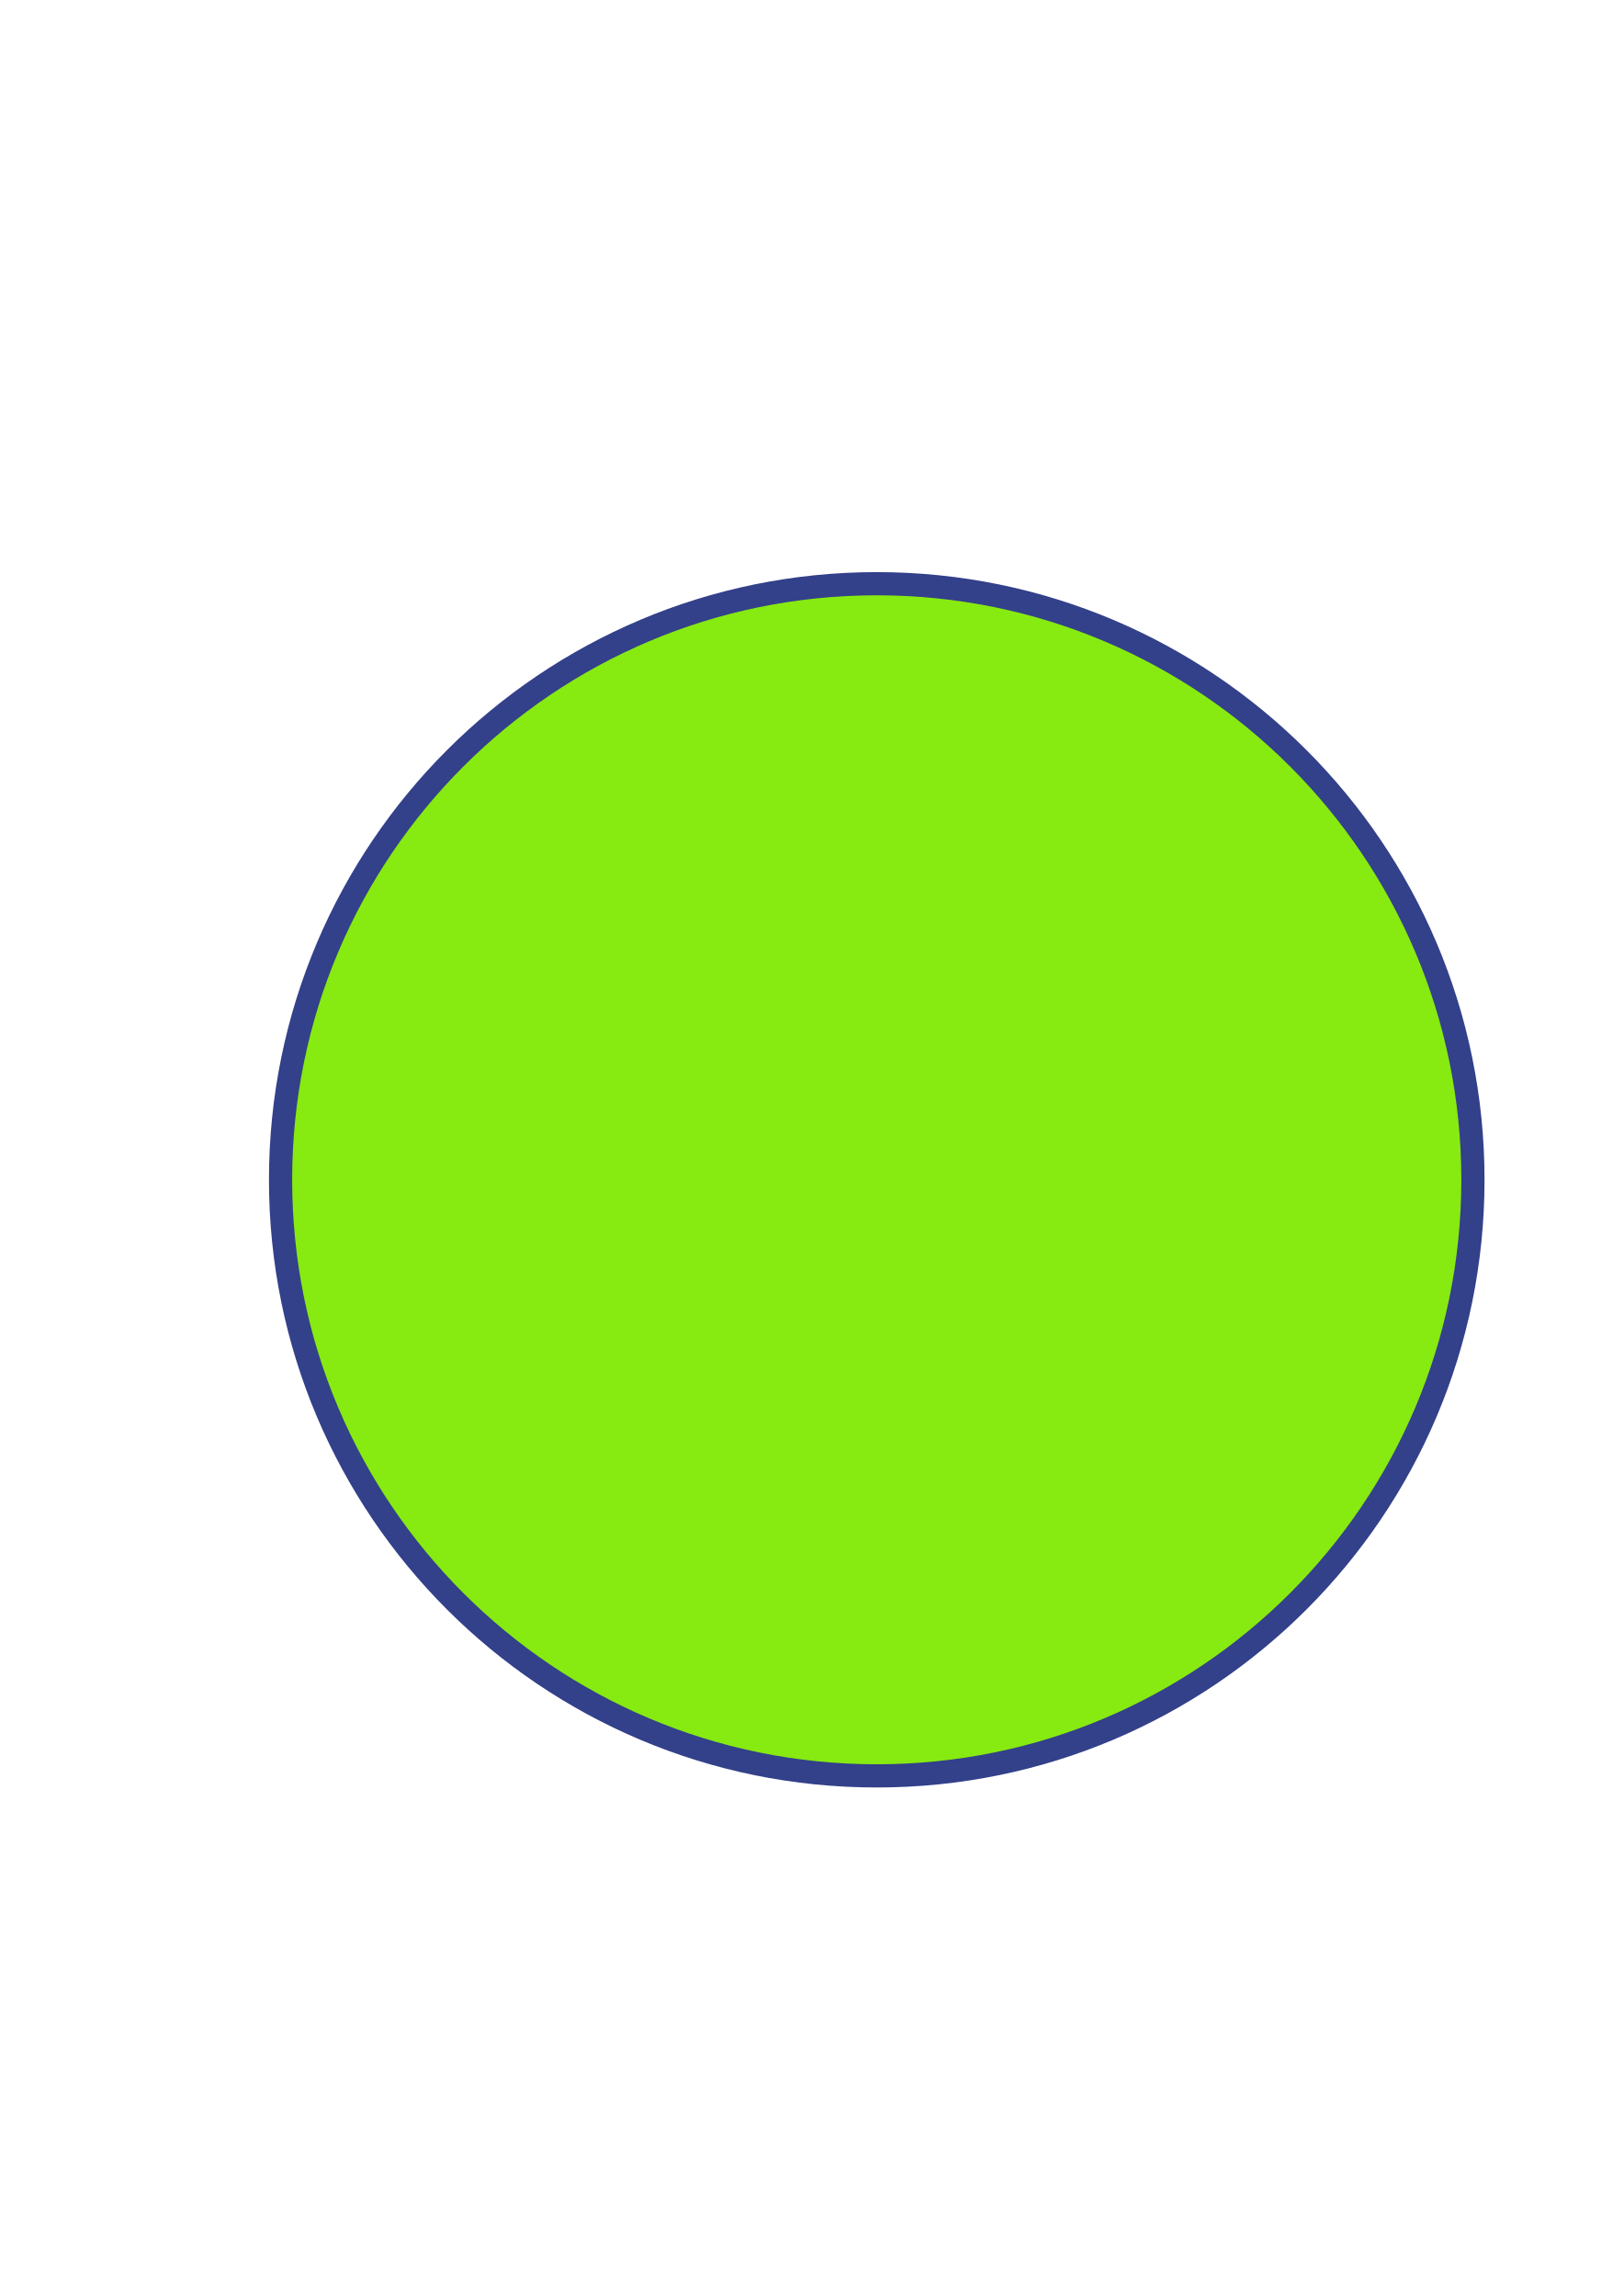
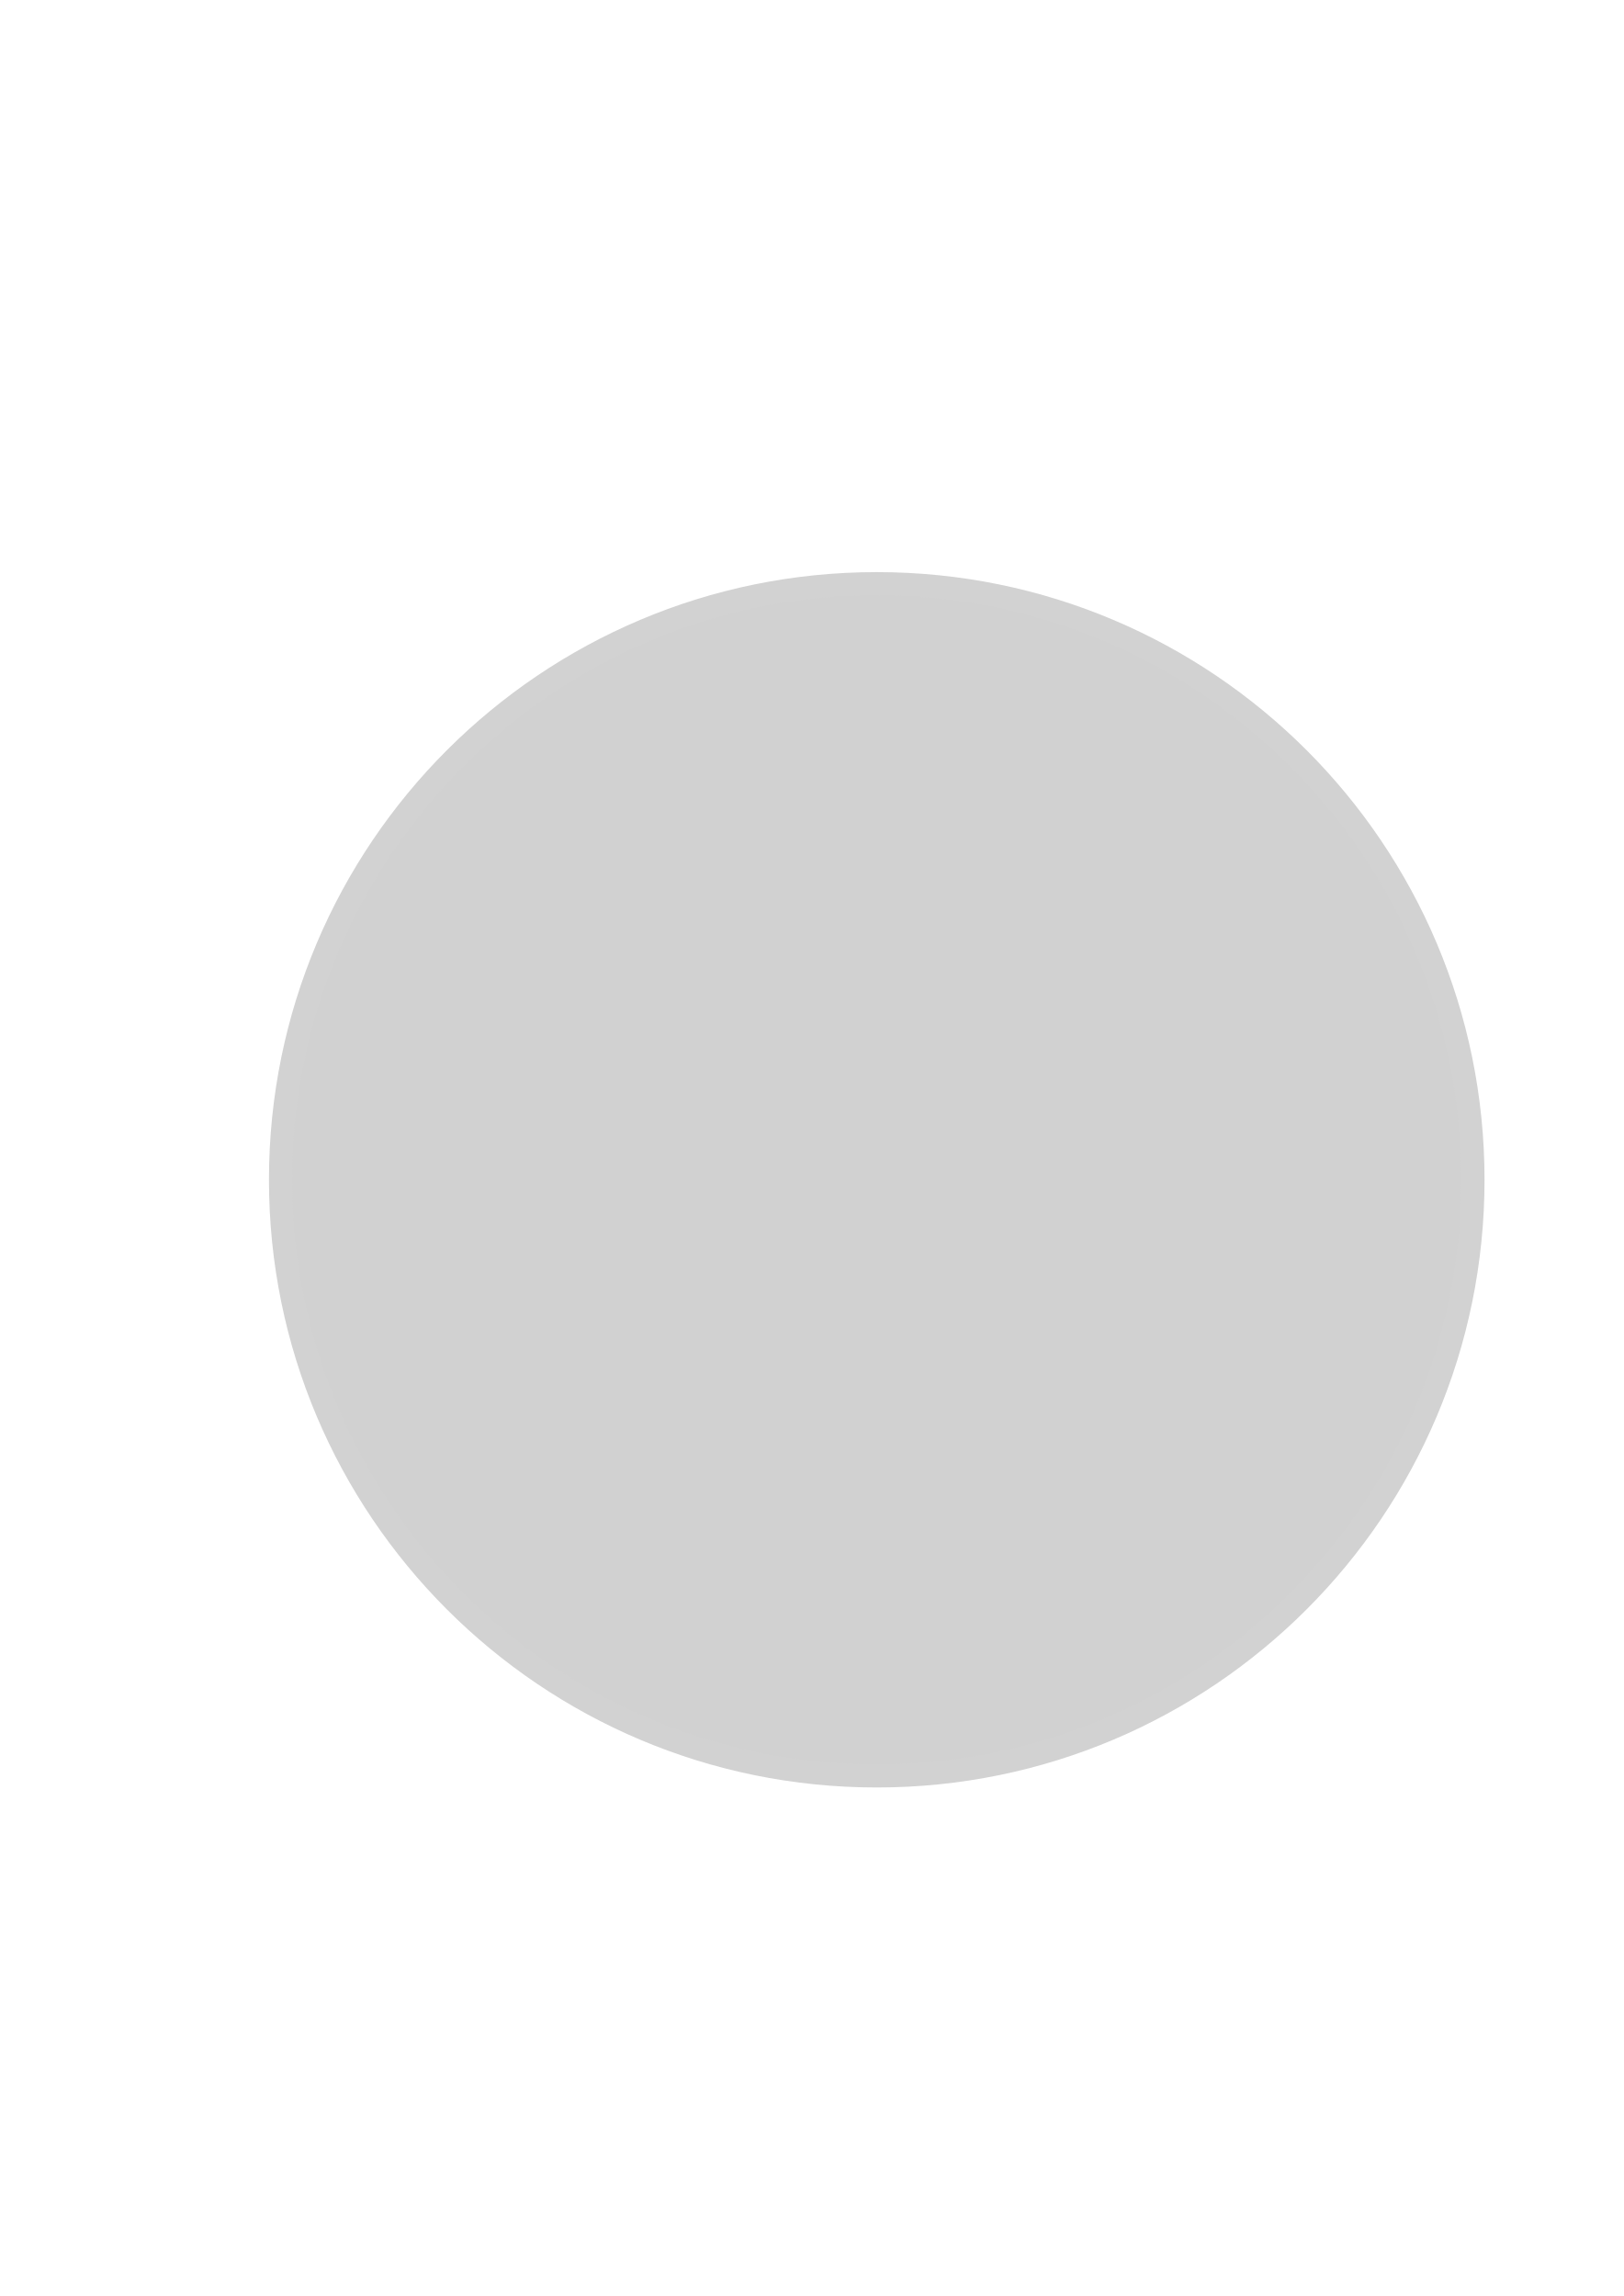
<svg xmlns="http://www.w3.org/2000/svg" width="210mm" height="297mm" viewBox="0 0 210 297" version="1.1" id="svg8">
  <defs id="defs2" />
  <g id="layer1">
-     <circle style="fill:#87ea11;fill-opacity:1;stroke:#33408a;stroke-width:3;stroke-miterlimit:4;stroke-dasharray:none;stroke-dashoffset:0.2;stroke-opacity:1" id="path4485" cx="113.393" cy="152.613" r="77.107" />
+     <circle style="fill:#d1d1d1;fill-opacity:1;stroke:#d2d2d2;stroke-width:3;stroke-miterlimit:4;stroke-dasharray:none;stroke-dashoffset:0.2;stroke-opacity:1" id="path4485" cx="113.393" cy="152.613" r="77.107" />
  </g>
</svg>
